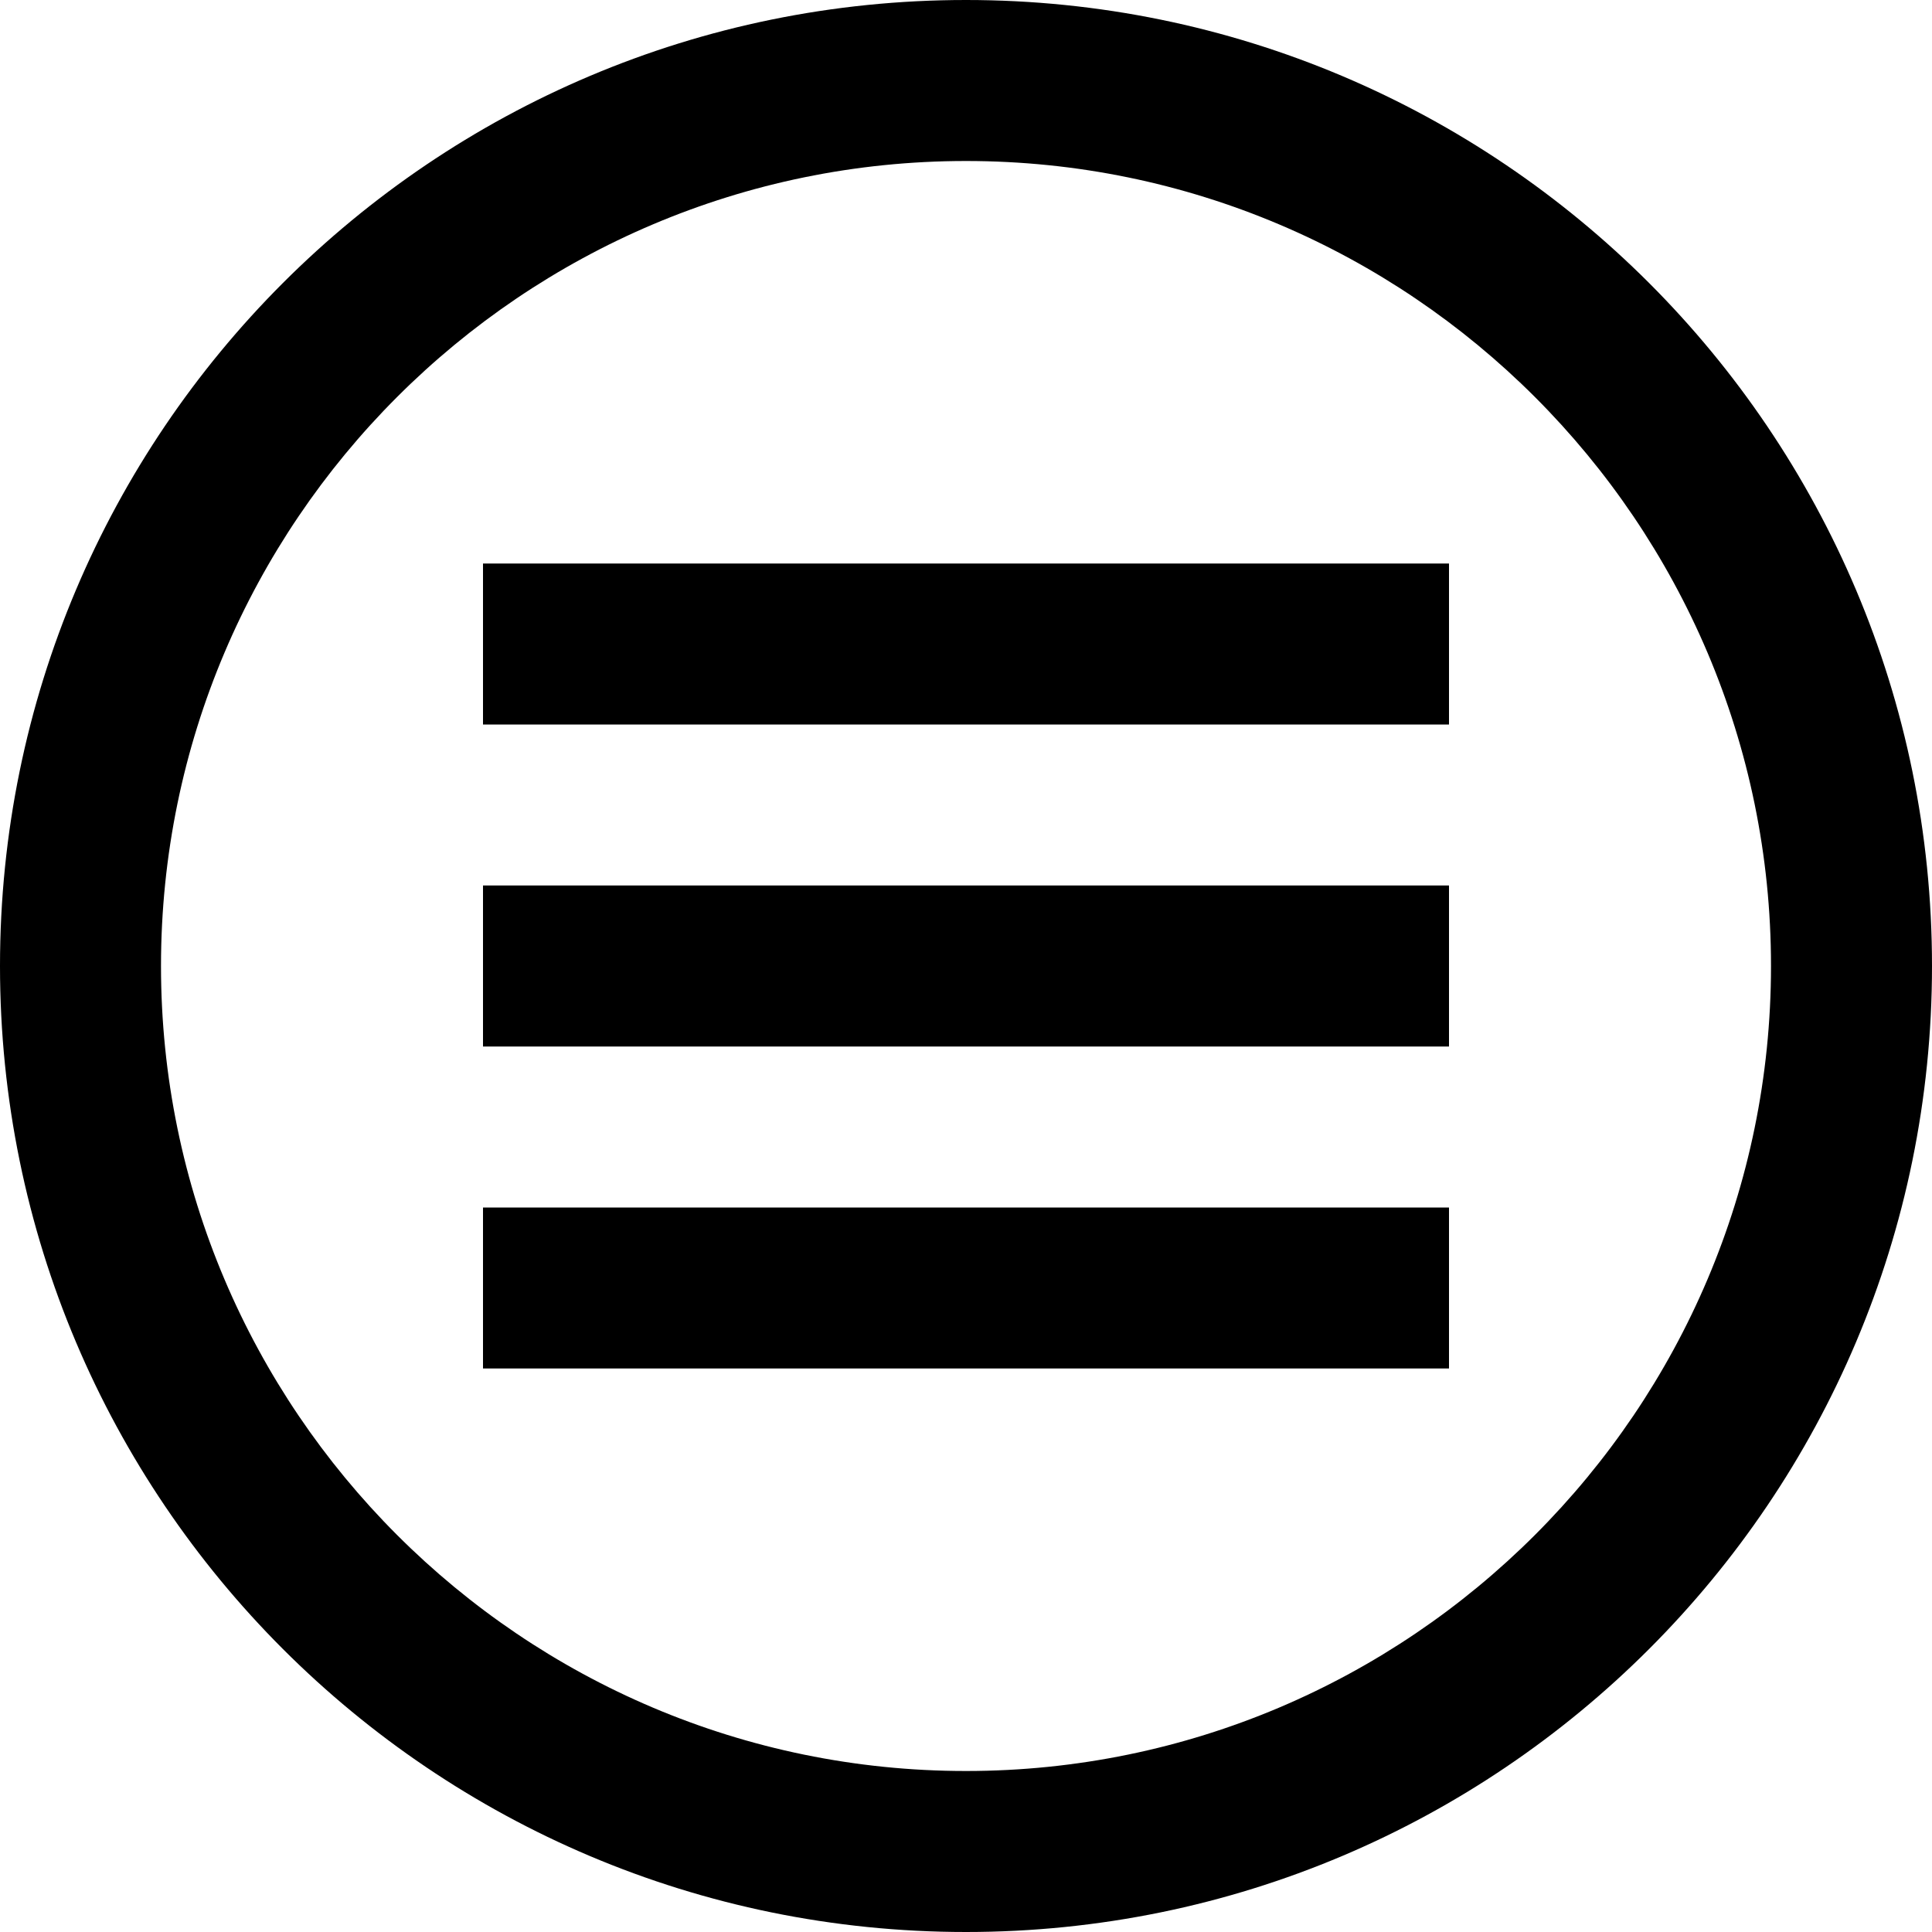
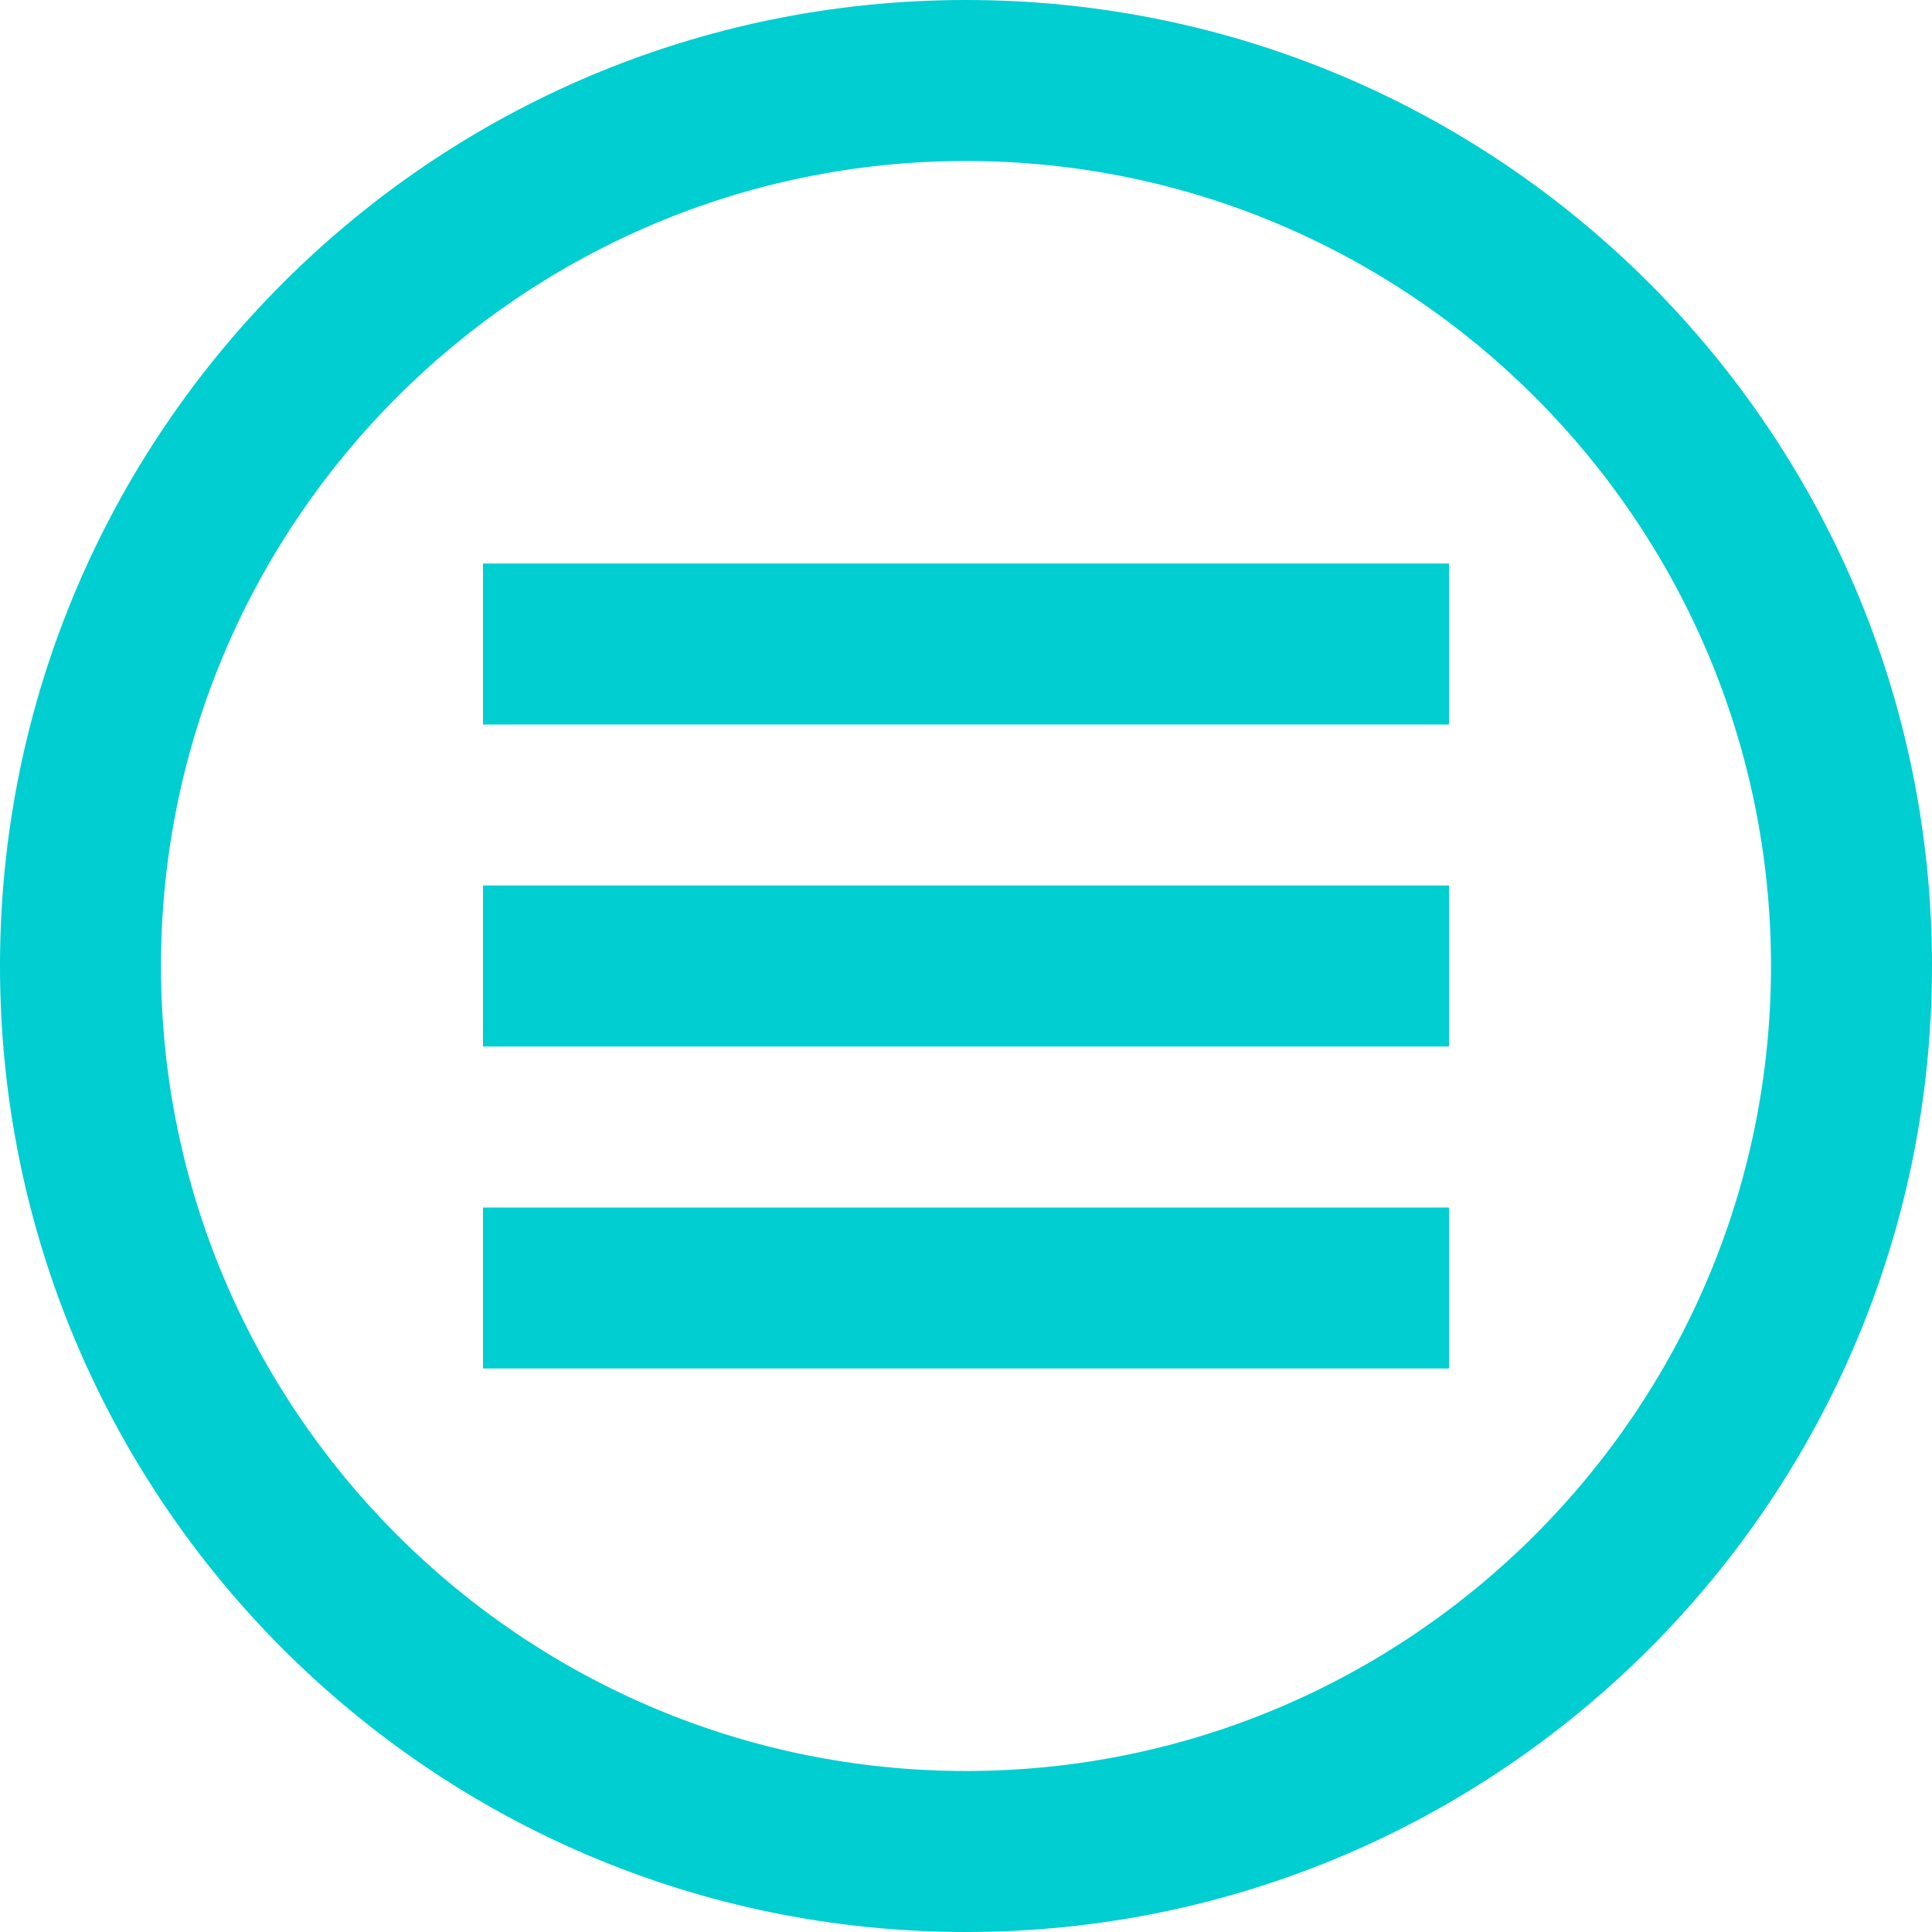
- <svg xmlns="http://www.w3.org/2000/svg" width="24" height="24" viewBox="0 0 24 24">
+ <svg xmlns="http://www.w3.org/2000/svg" fill="darkturquoise" width="24" height="24" viewBox="0 0 24 24">
  <path d="M12 2c5.514 0 10 4.486 10 10s-4.486 10-10 10-10-4.486-10-10 4.486-10 10-10zm0-2c-6.627 0-12 5.373-12 12s5.373 12 12 12 12-5.373 12-12-5.373-12-12-12zm6 17h-12v-2h12v2zm0-4h-12v-2h12v2zm0-4h-12v-2h12v2z" />
</svg>
